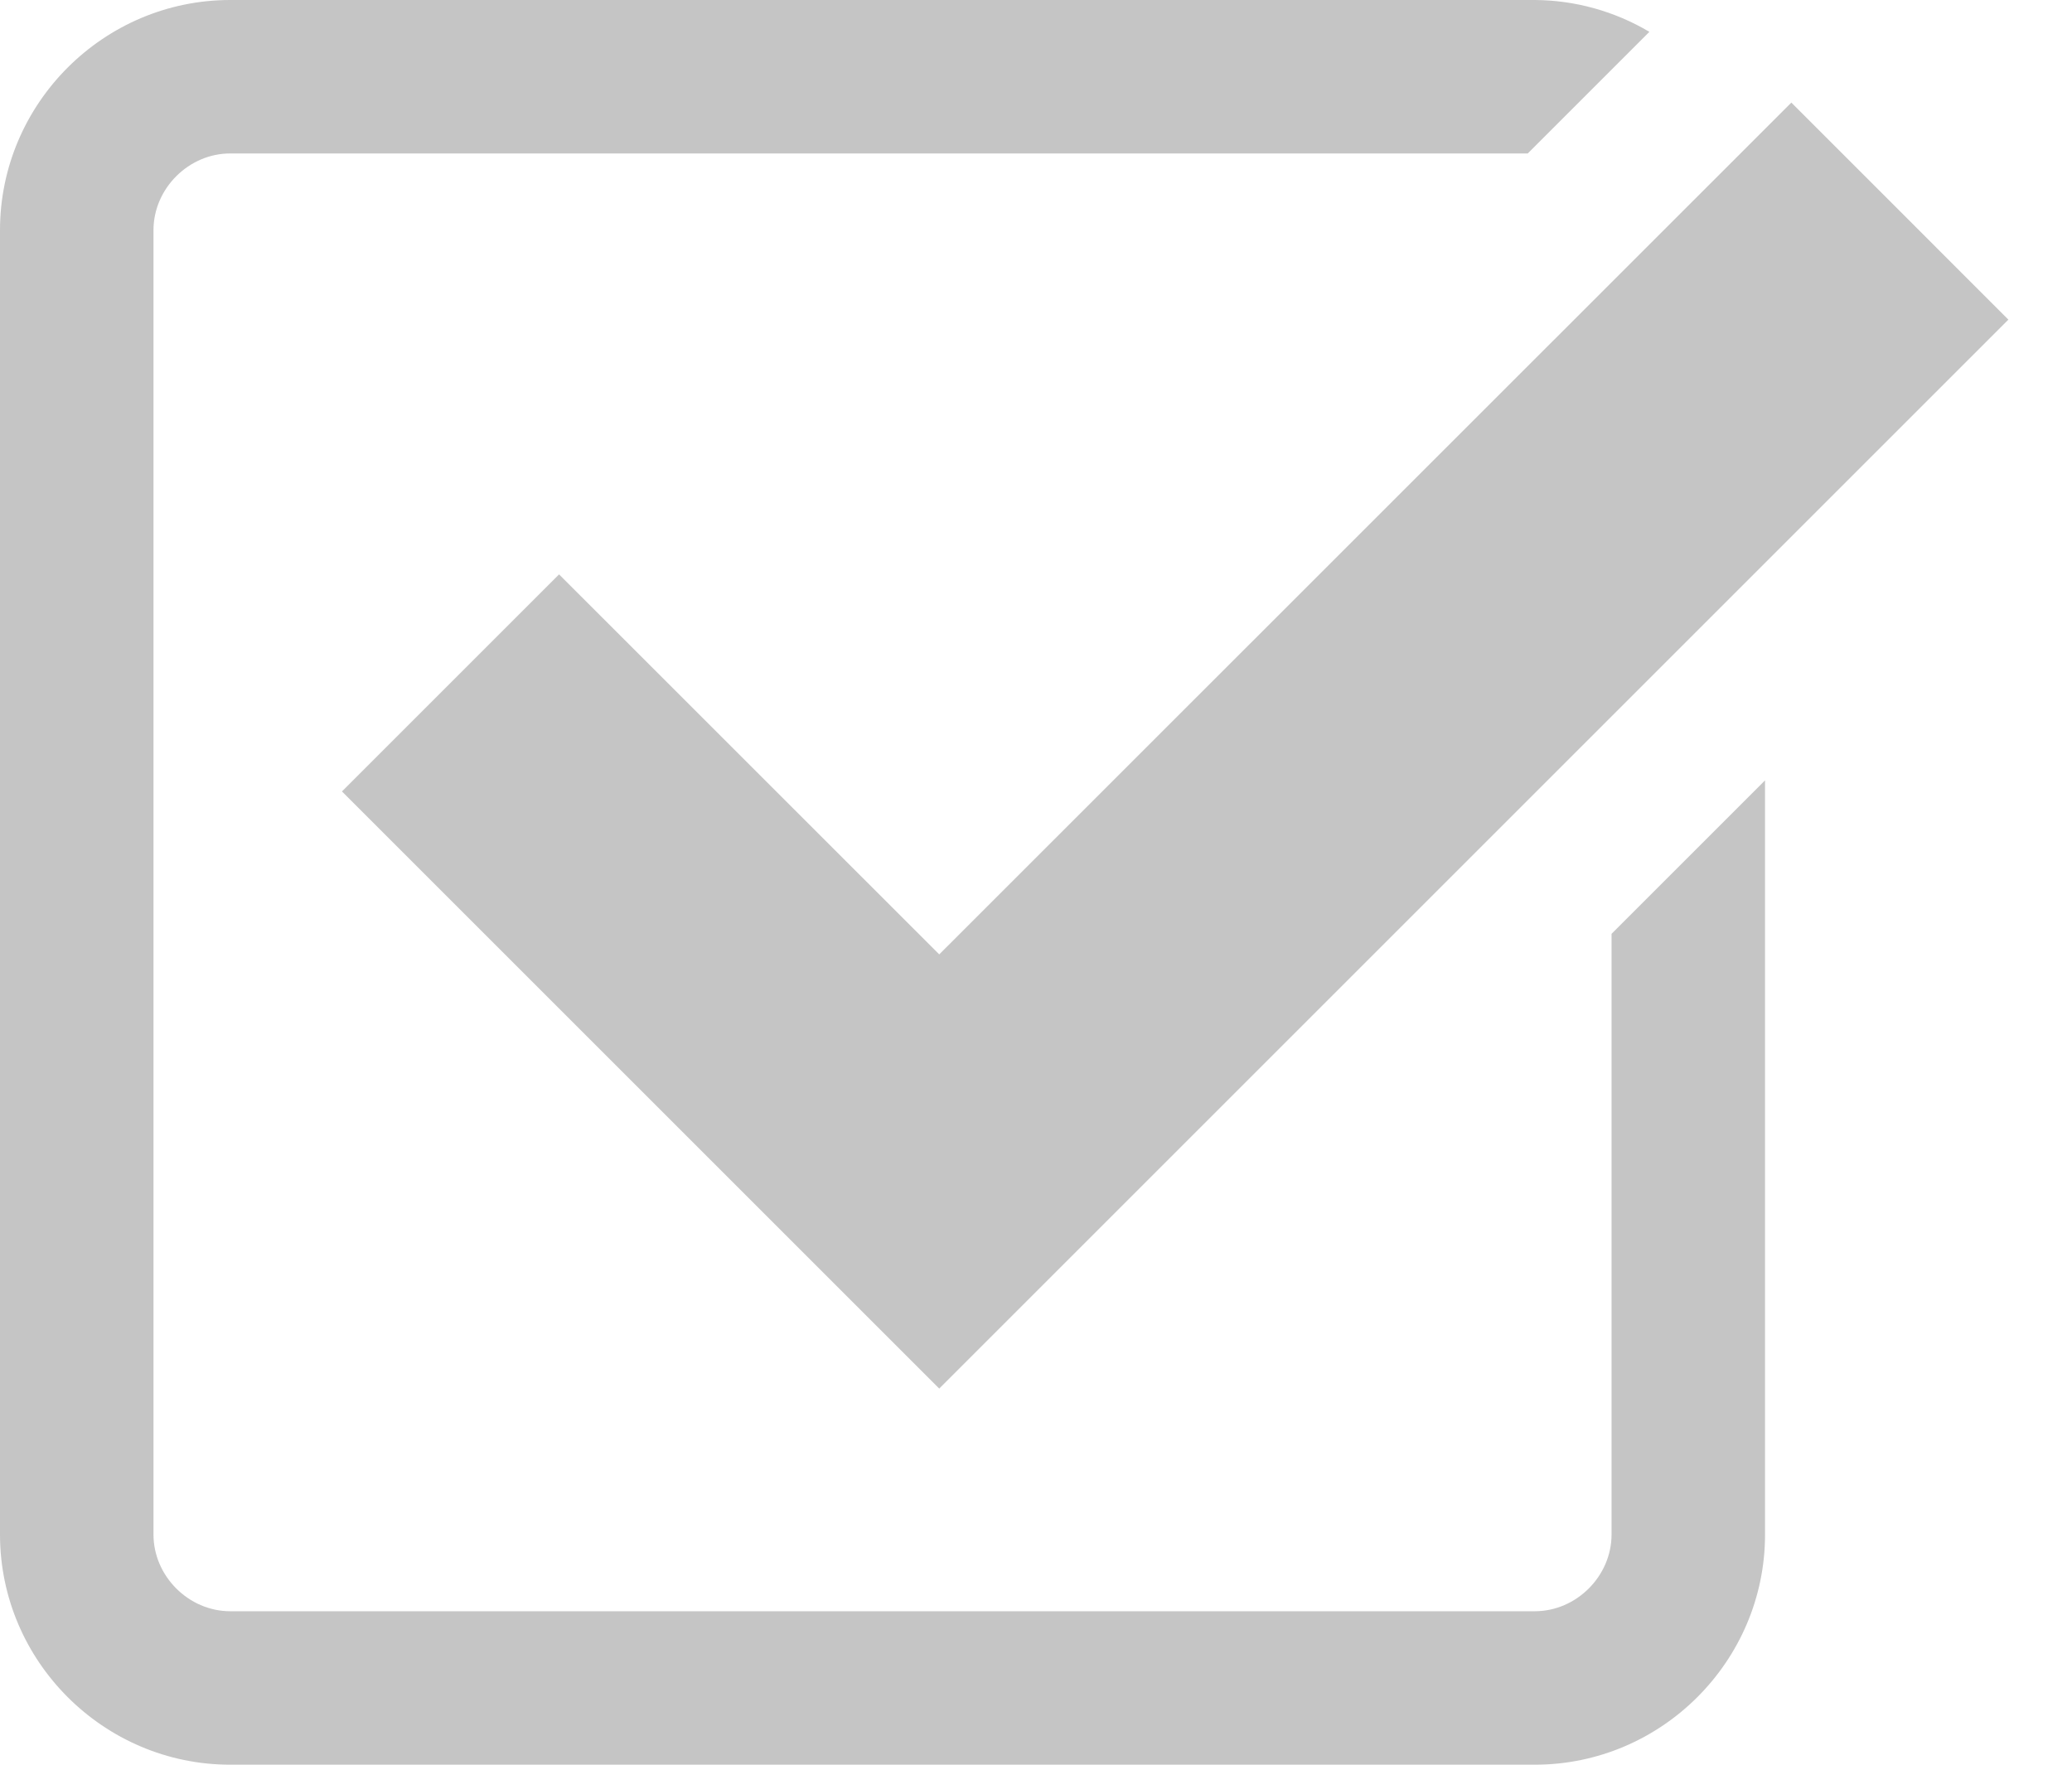
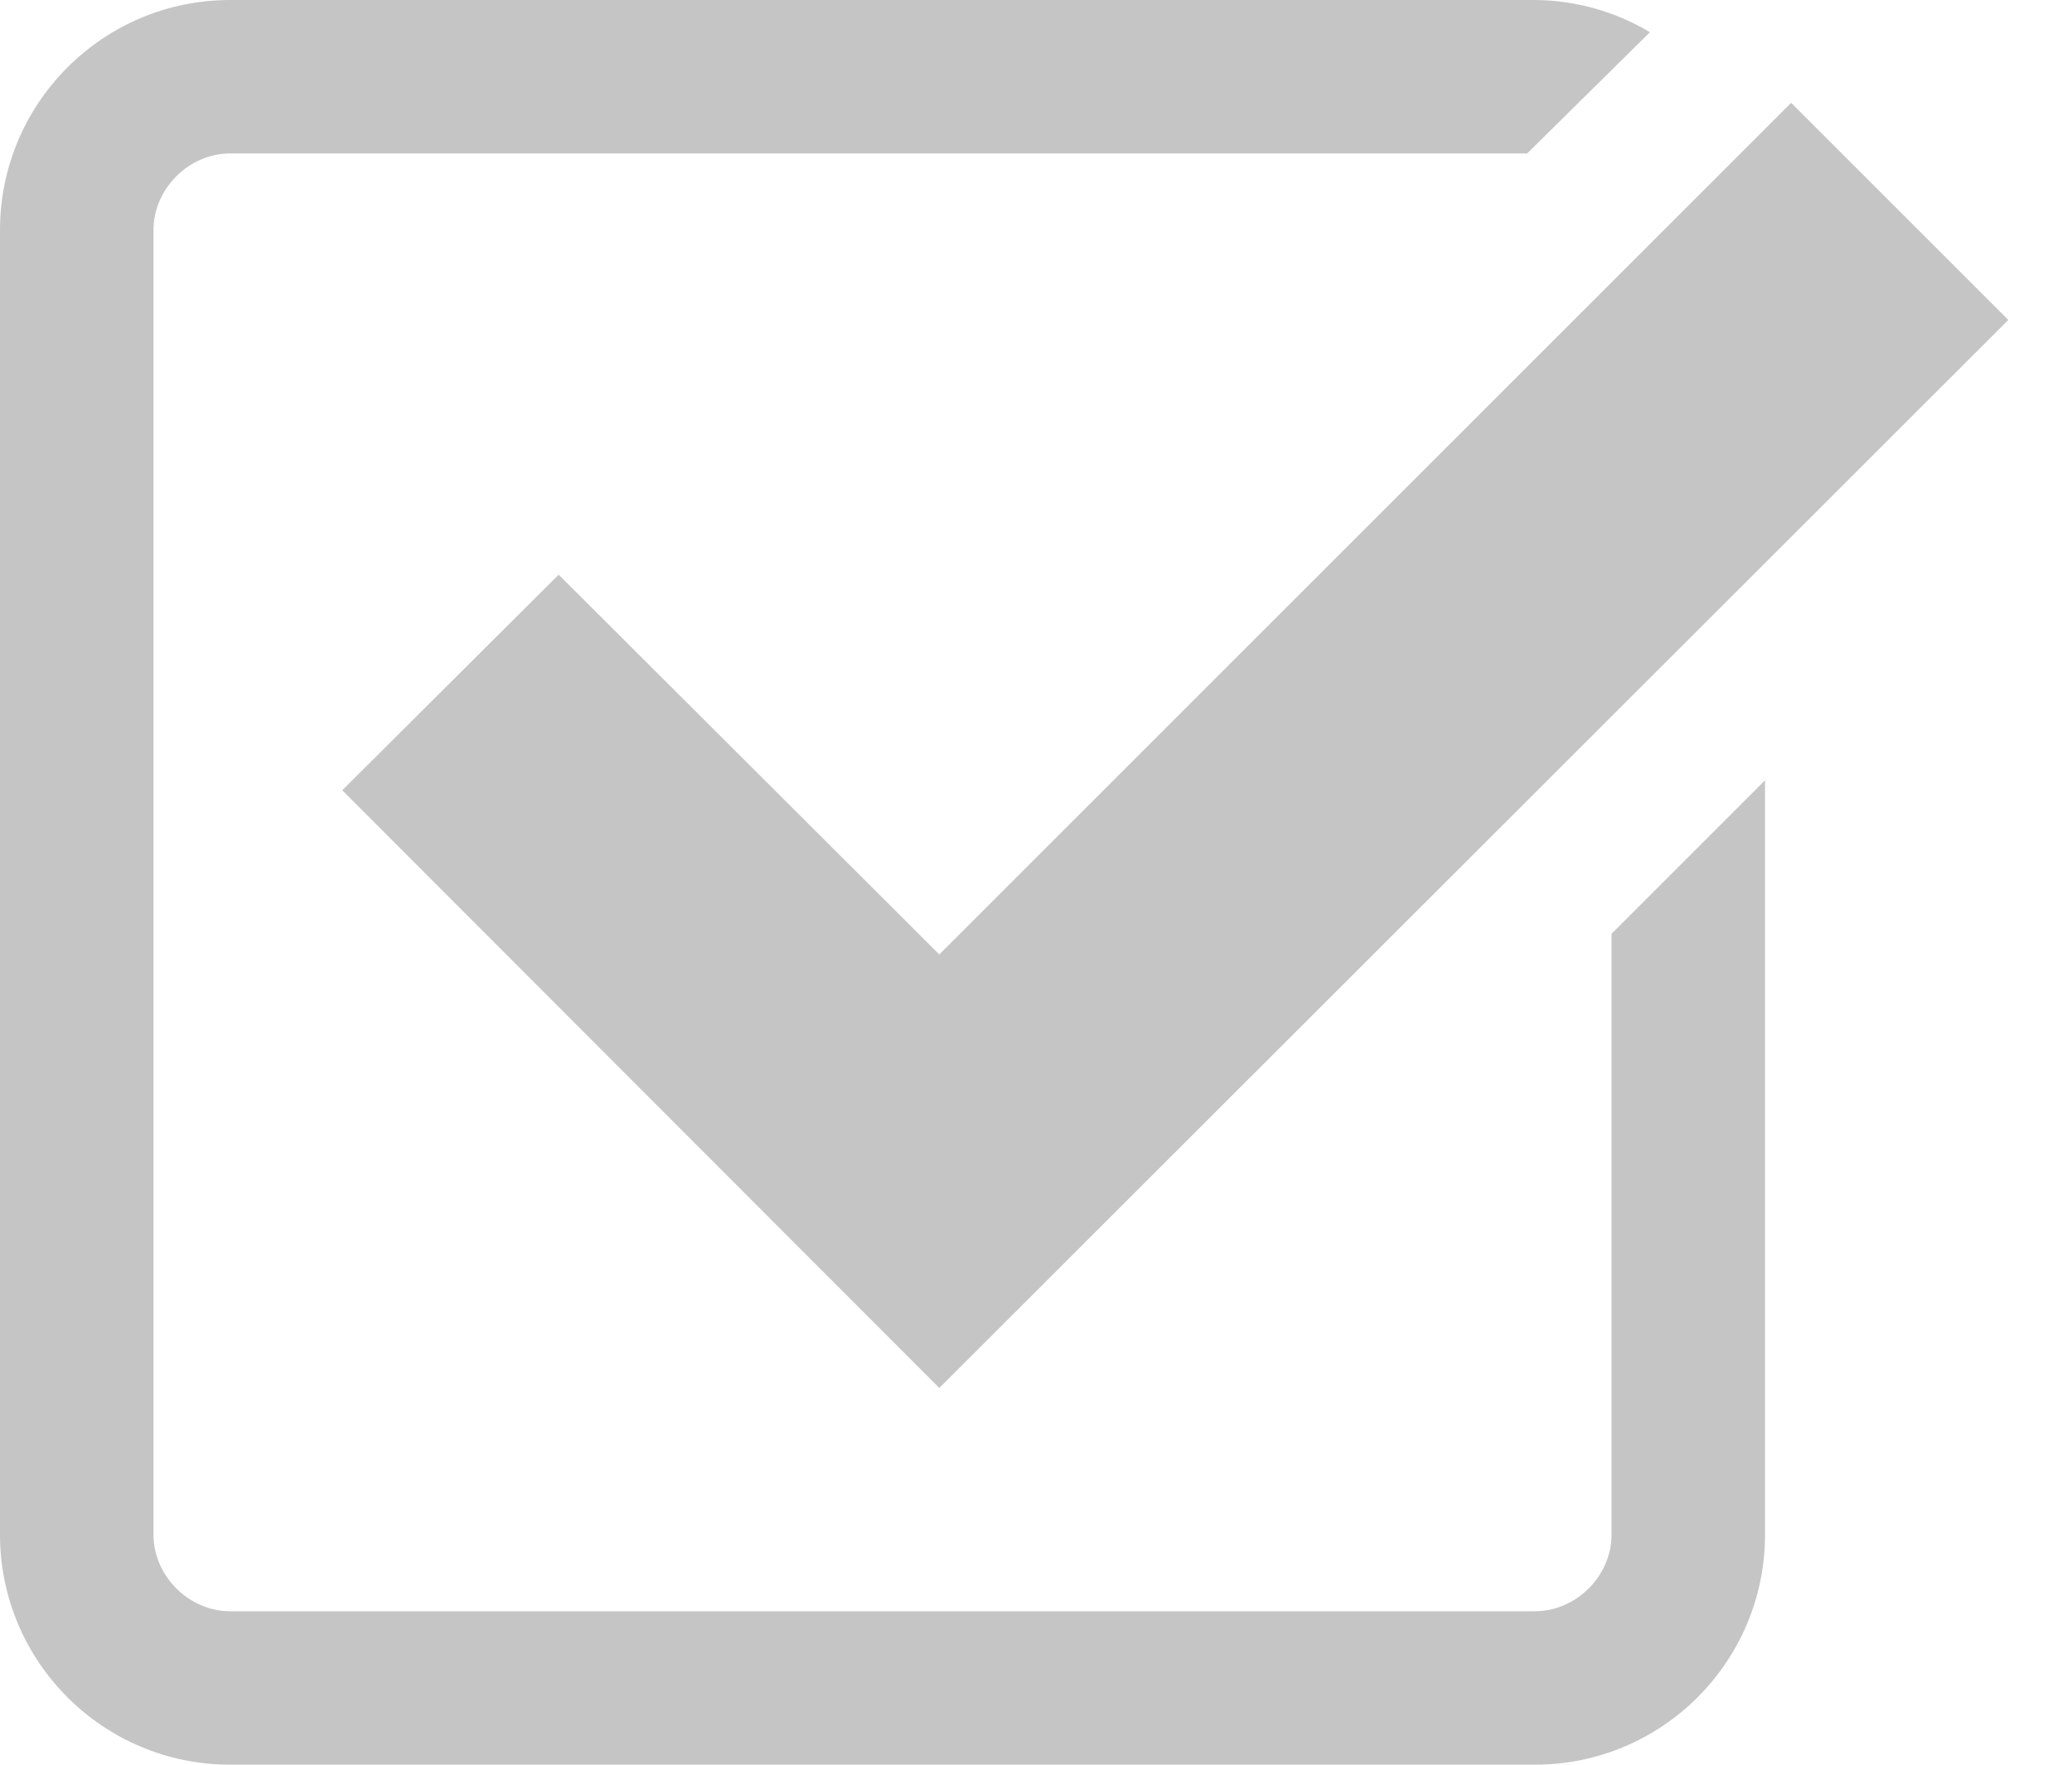
- <svg xmlns="http://www.w3.org/2000/svg" width="27" height="23" viewBox="0 0 27 23" fill="none">
-   <path d="M7.285 7.486L4.456 10.315L12.239 18.098L26.171 4.166L23.343 1.337L12.239 12.439L7.285 7.486Z" fill="#C5C5C5" />
-   <path d="M21 20C21 20.542 20.542 21 20 21H3C2.458 21 2 20.542 2 20V3C2 2.458 2.458 2 3 2H19.908L21.493 0.415C21.041 0.147 20.526 0.003 20 0H3C1.35 0 0 1.35 0 3V20C0 21.65 1.35 23 3 23H20C21.65 23 23 21.65 23 20V10.171L21 12.171V20Z" fill="#C5C5C5" />
+ <svg xmlns="http://www.w3.org/2000/svg" width="27" height="23" fill="none">
+   <path d="M7.28 7.49L4.46 10.3l7.78 7.79L26.17 4.17l-2.83-2.83-11.1 11.1-4.96-4.95z" fill="#C5C5C5" />
+   <path d="M21 20c0 .54-.46 1-1 1H3c-.54 0-1-.46-1-1V3c0-.54.46-1 1-1h16.9L21.5.42A2.96 2.96 0 0020 0H3a3 3 0 00-3 3v17a3 3 0 003 3h17a3 3 0 003-3v-9.83l-2 2V20z" fill="#C5C5C5" />
</svg>
